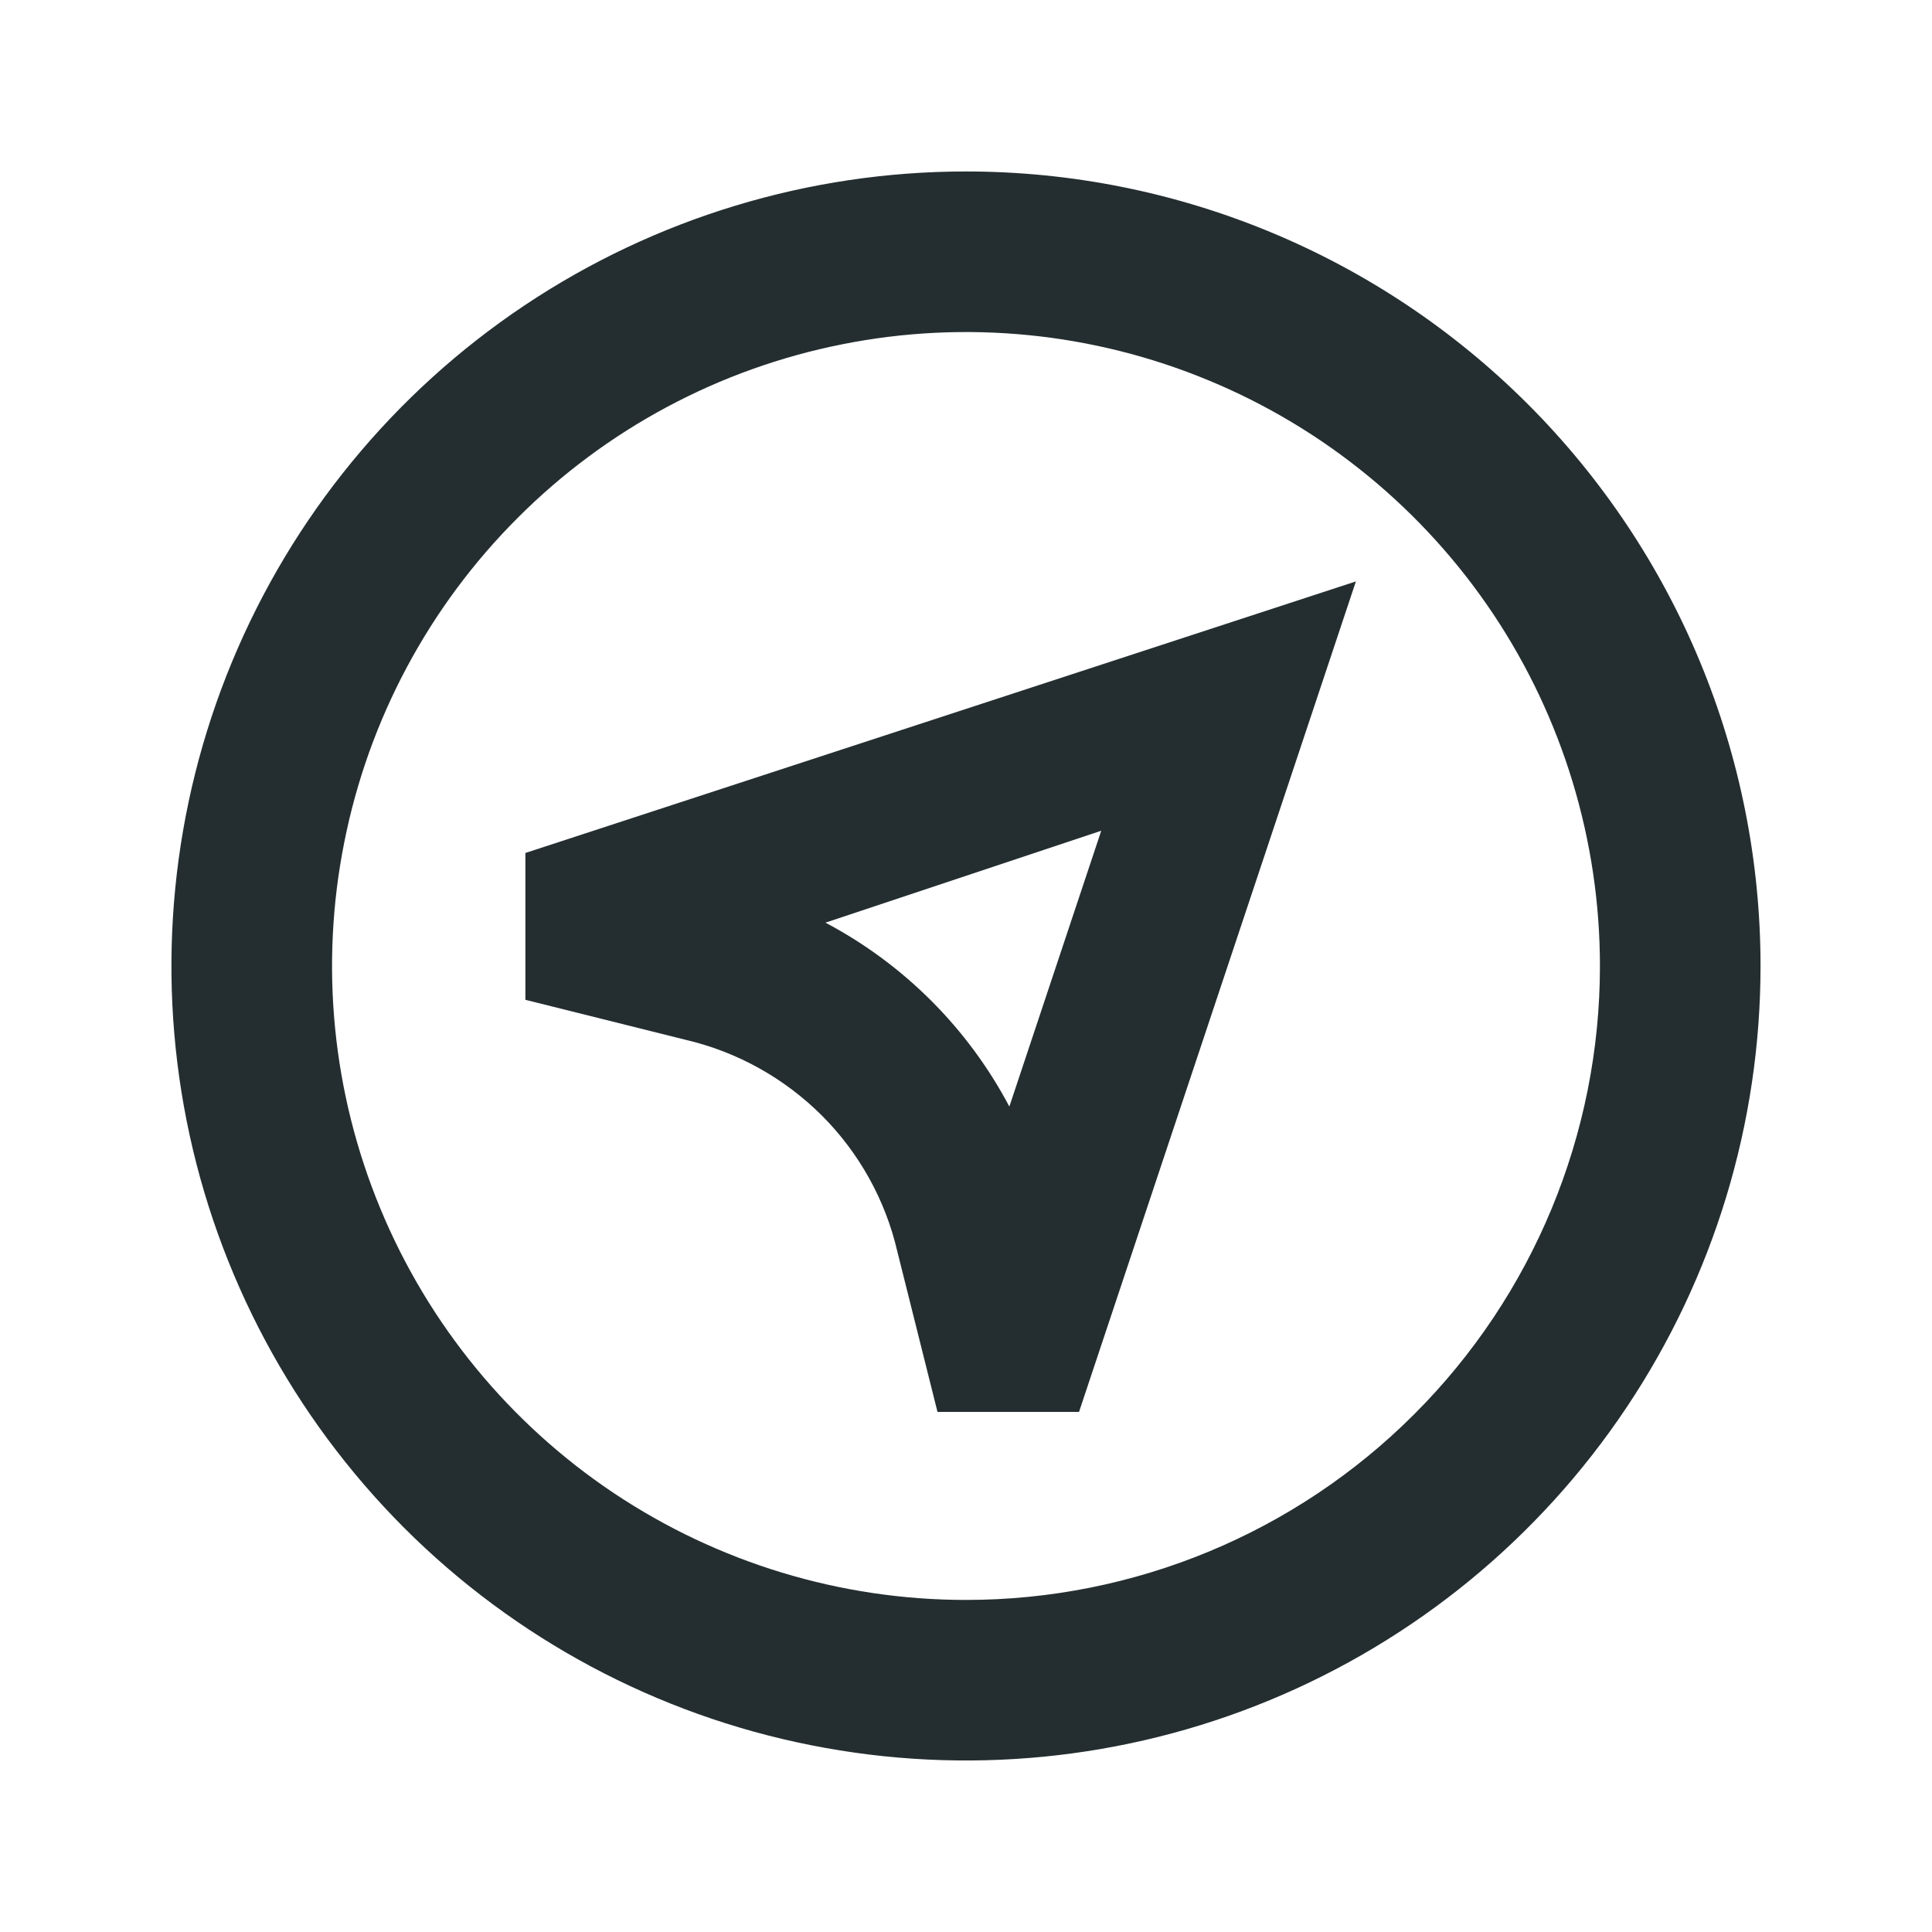
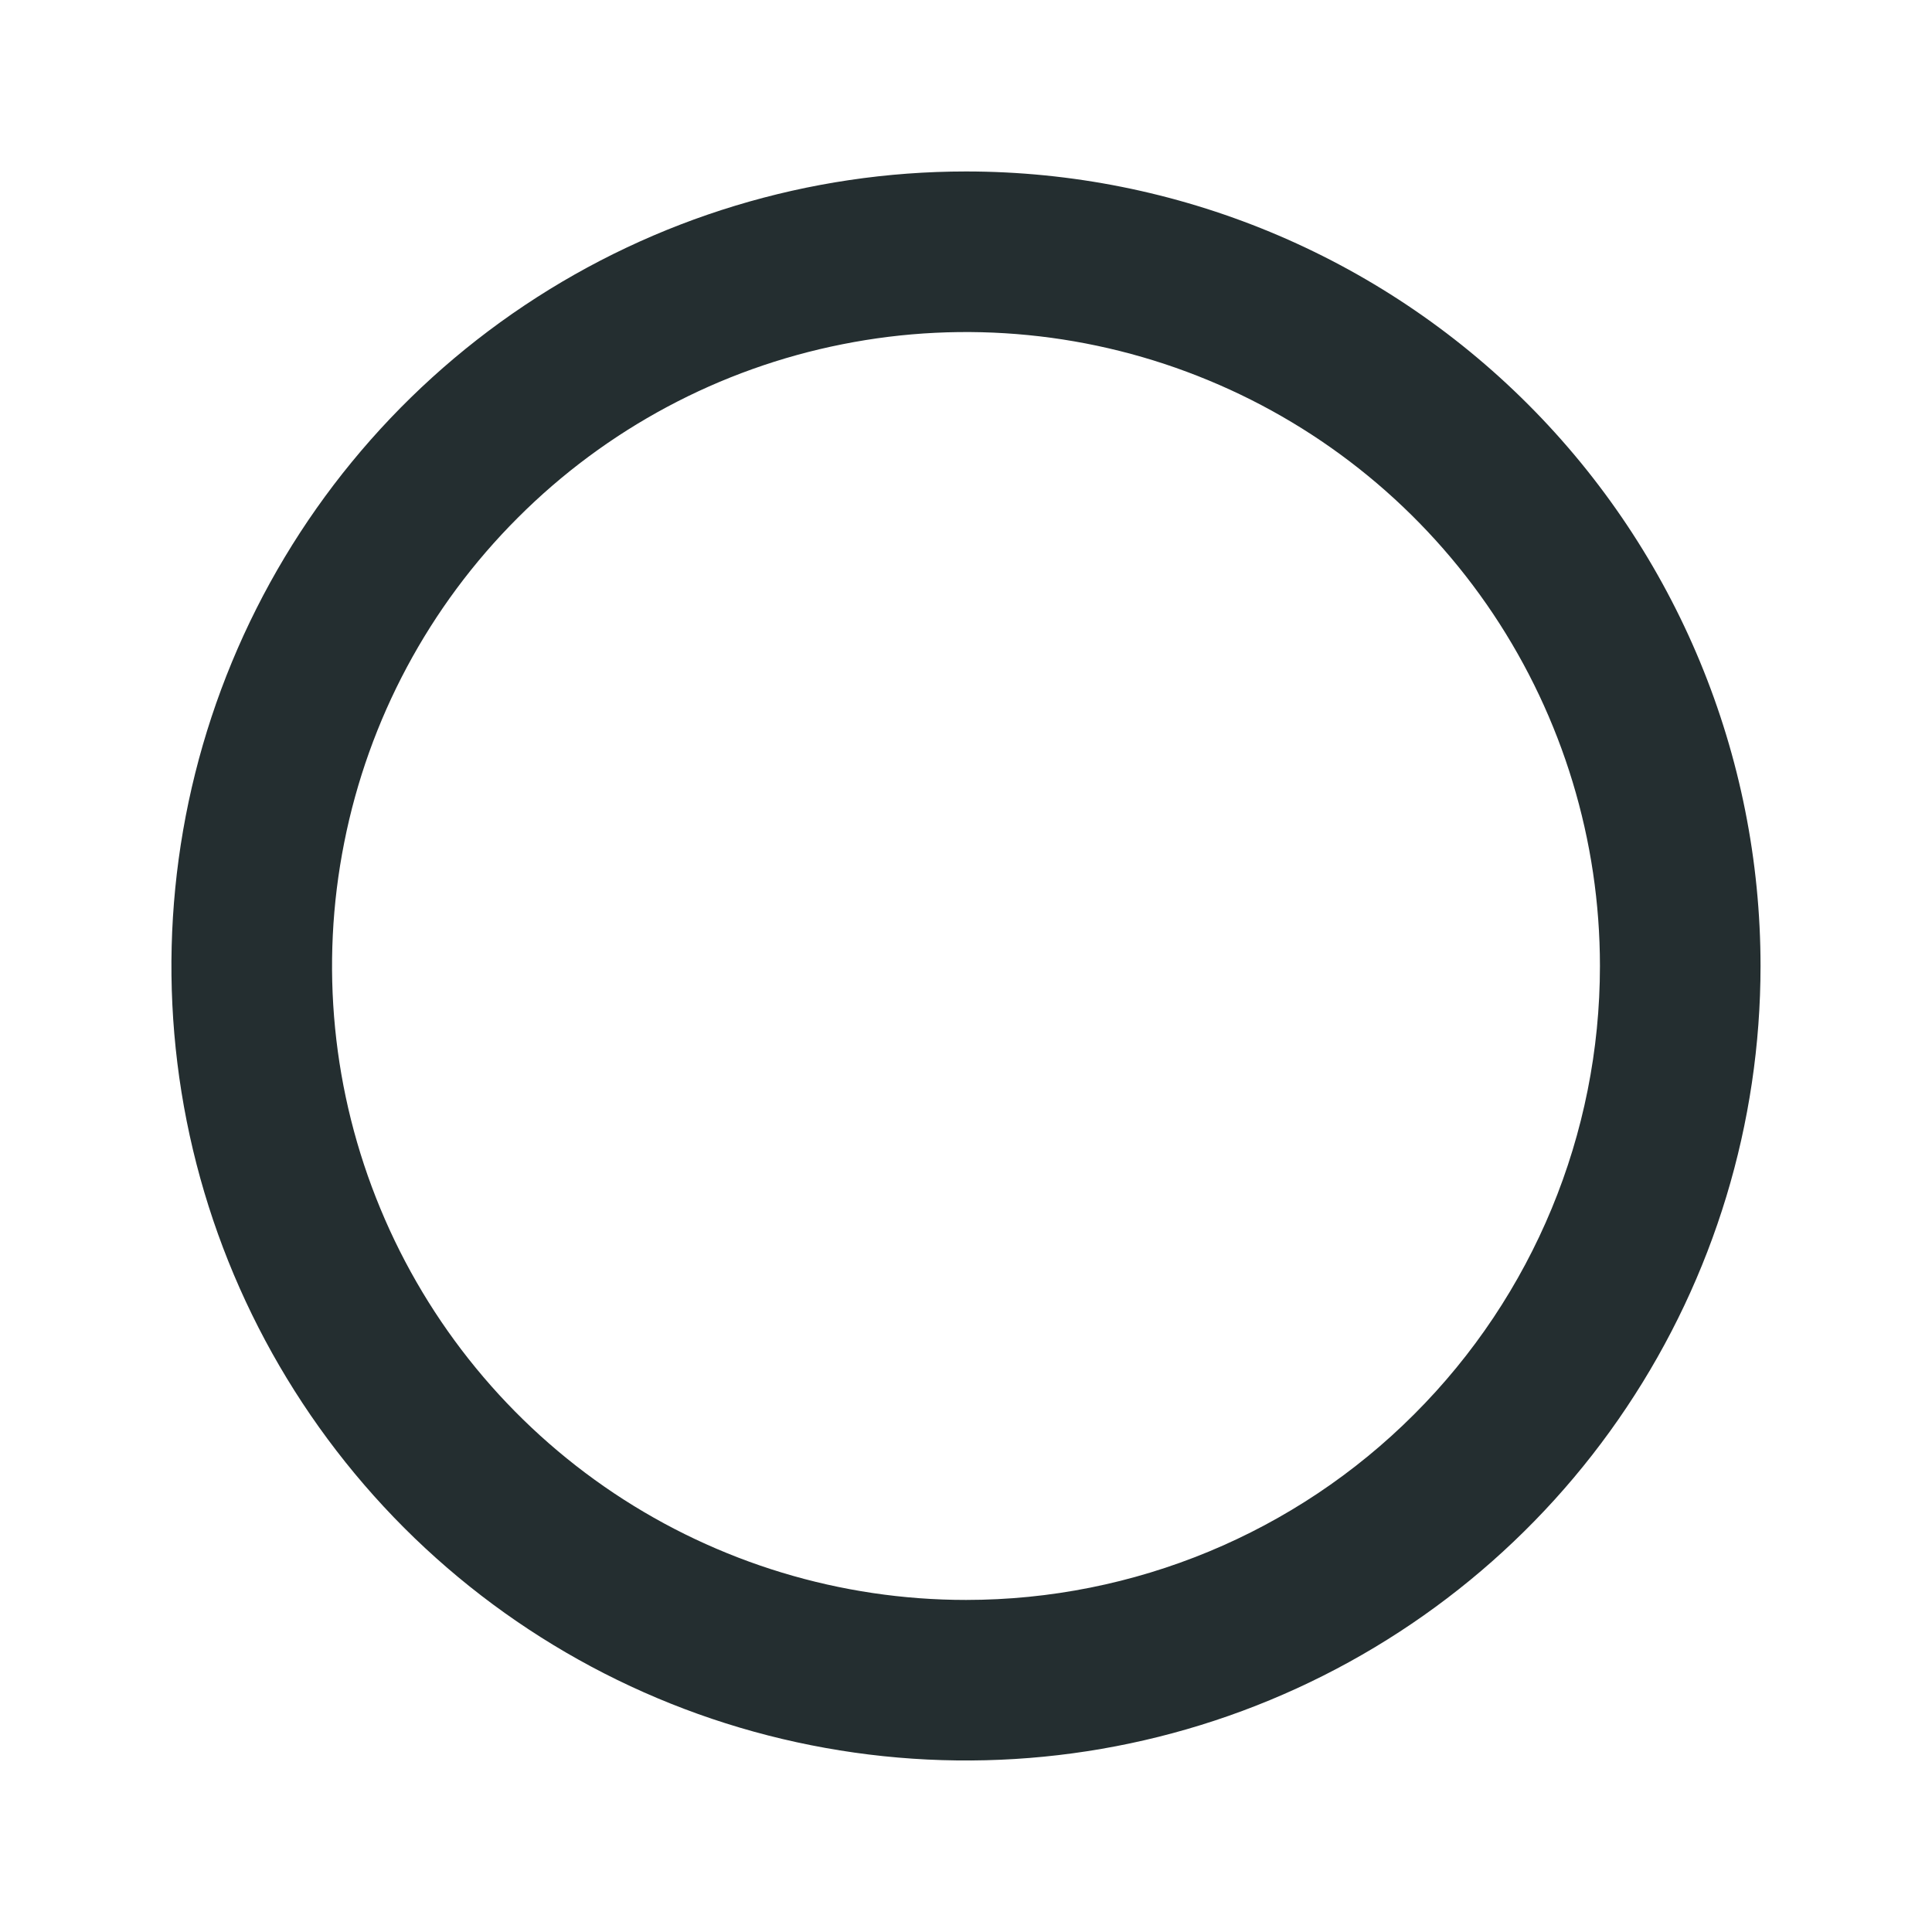
<svg xmlns="http://www.w3.org/2000/svg" width="16" height="16" viewBox="0 0 16 16" fill="none">
  <path d="M8 1.42C6.699 1.42 5.426 1.806 4.344 2.529C3.262 3.252 2.419 4.28 1.921 5.482C1.423 6.684 1.292 8.007 1.546 9.284C1.8 10.56 2.427 11.732 3.347 12.653C4.267 13.573 5.44 14.2 6.716 14.453C7.993 14.707 9.316 14.577 10.518 14.079C11.72 13.581 12.748 12.738 13.471 11.655C14.194 10.573 14.58 9.301 14.58 8C14.58 6.255 13.887 4.581 12.653 3.347C11.419 2.113 9.745 1.42 8 1.42ZM8 13.25C6.962 13.25 5.947 12.942 5.083 12.365C4.22 11.788 3.547 10.968 3.15 10.009C2.752 9.05 2.648 7.994 2.851 6.976C3.053 5.957 3.553 5.022 4.288 4.288C5.022 3.553 5.957 3.053 6.976 2.851C7.994 2.648 9.05 2.752 10.009 3.15C10.968 3.547 11.788 4.22 12.365 5.083C12.942 5.947 13.25 6.962 13.25 8C13.25 9.392 12.697 10.728 11.712 11.712C10.728 12.697 9.392 13.25 8 13.25Z" fill="#242E30" />
-   <path d="M4.351 8.28L5.681 8.612C6.107 8.712 6.496 8.929 6.806 9.238C7.115 9.547 7.332 9.937 7.431 10.363L7.764 11.693H8.936L11.229 4.815L4.351 7.064V8.28ZM9.12 6.88L8.359 9.164C8.016 8.515 7.485 7.984 6.836 7.641L9.12 6.88Z" fill="#242E30" />
</svg>
